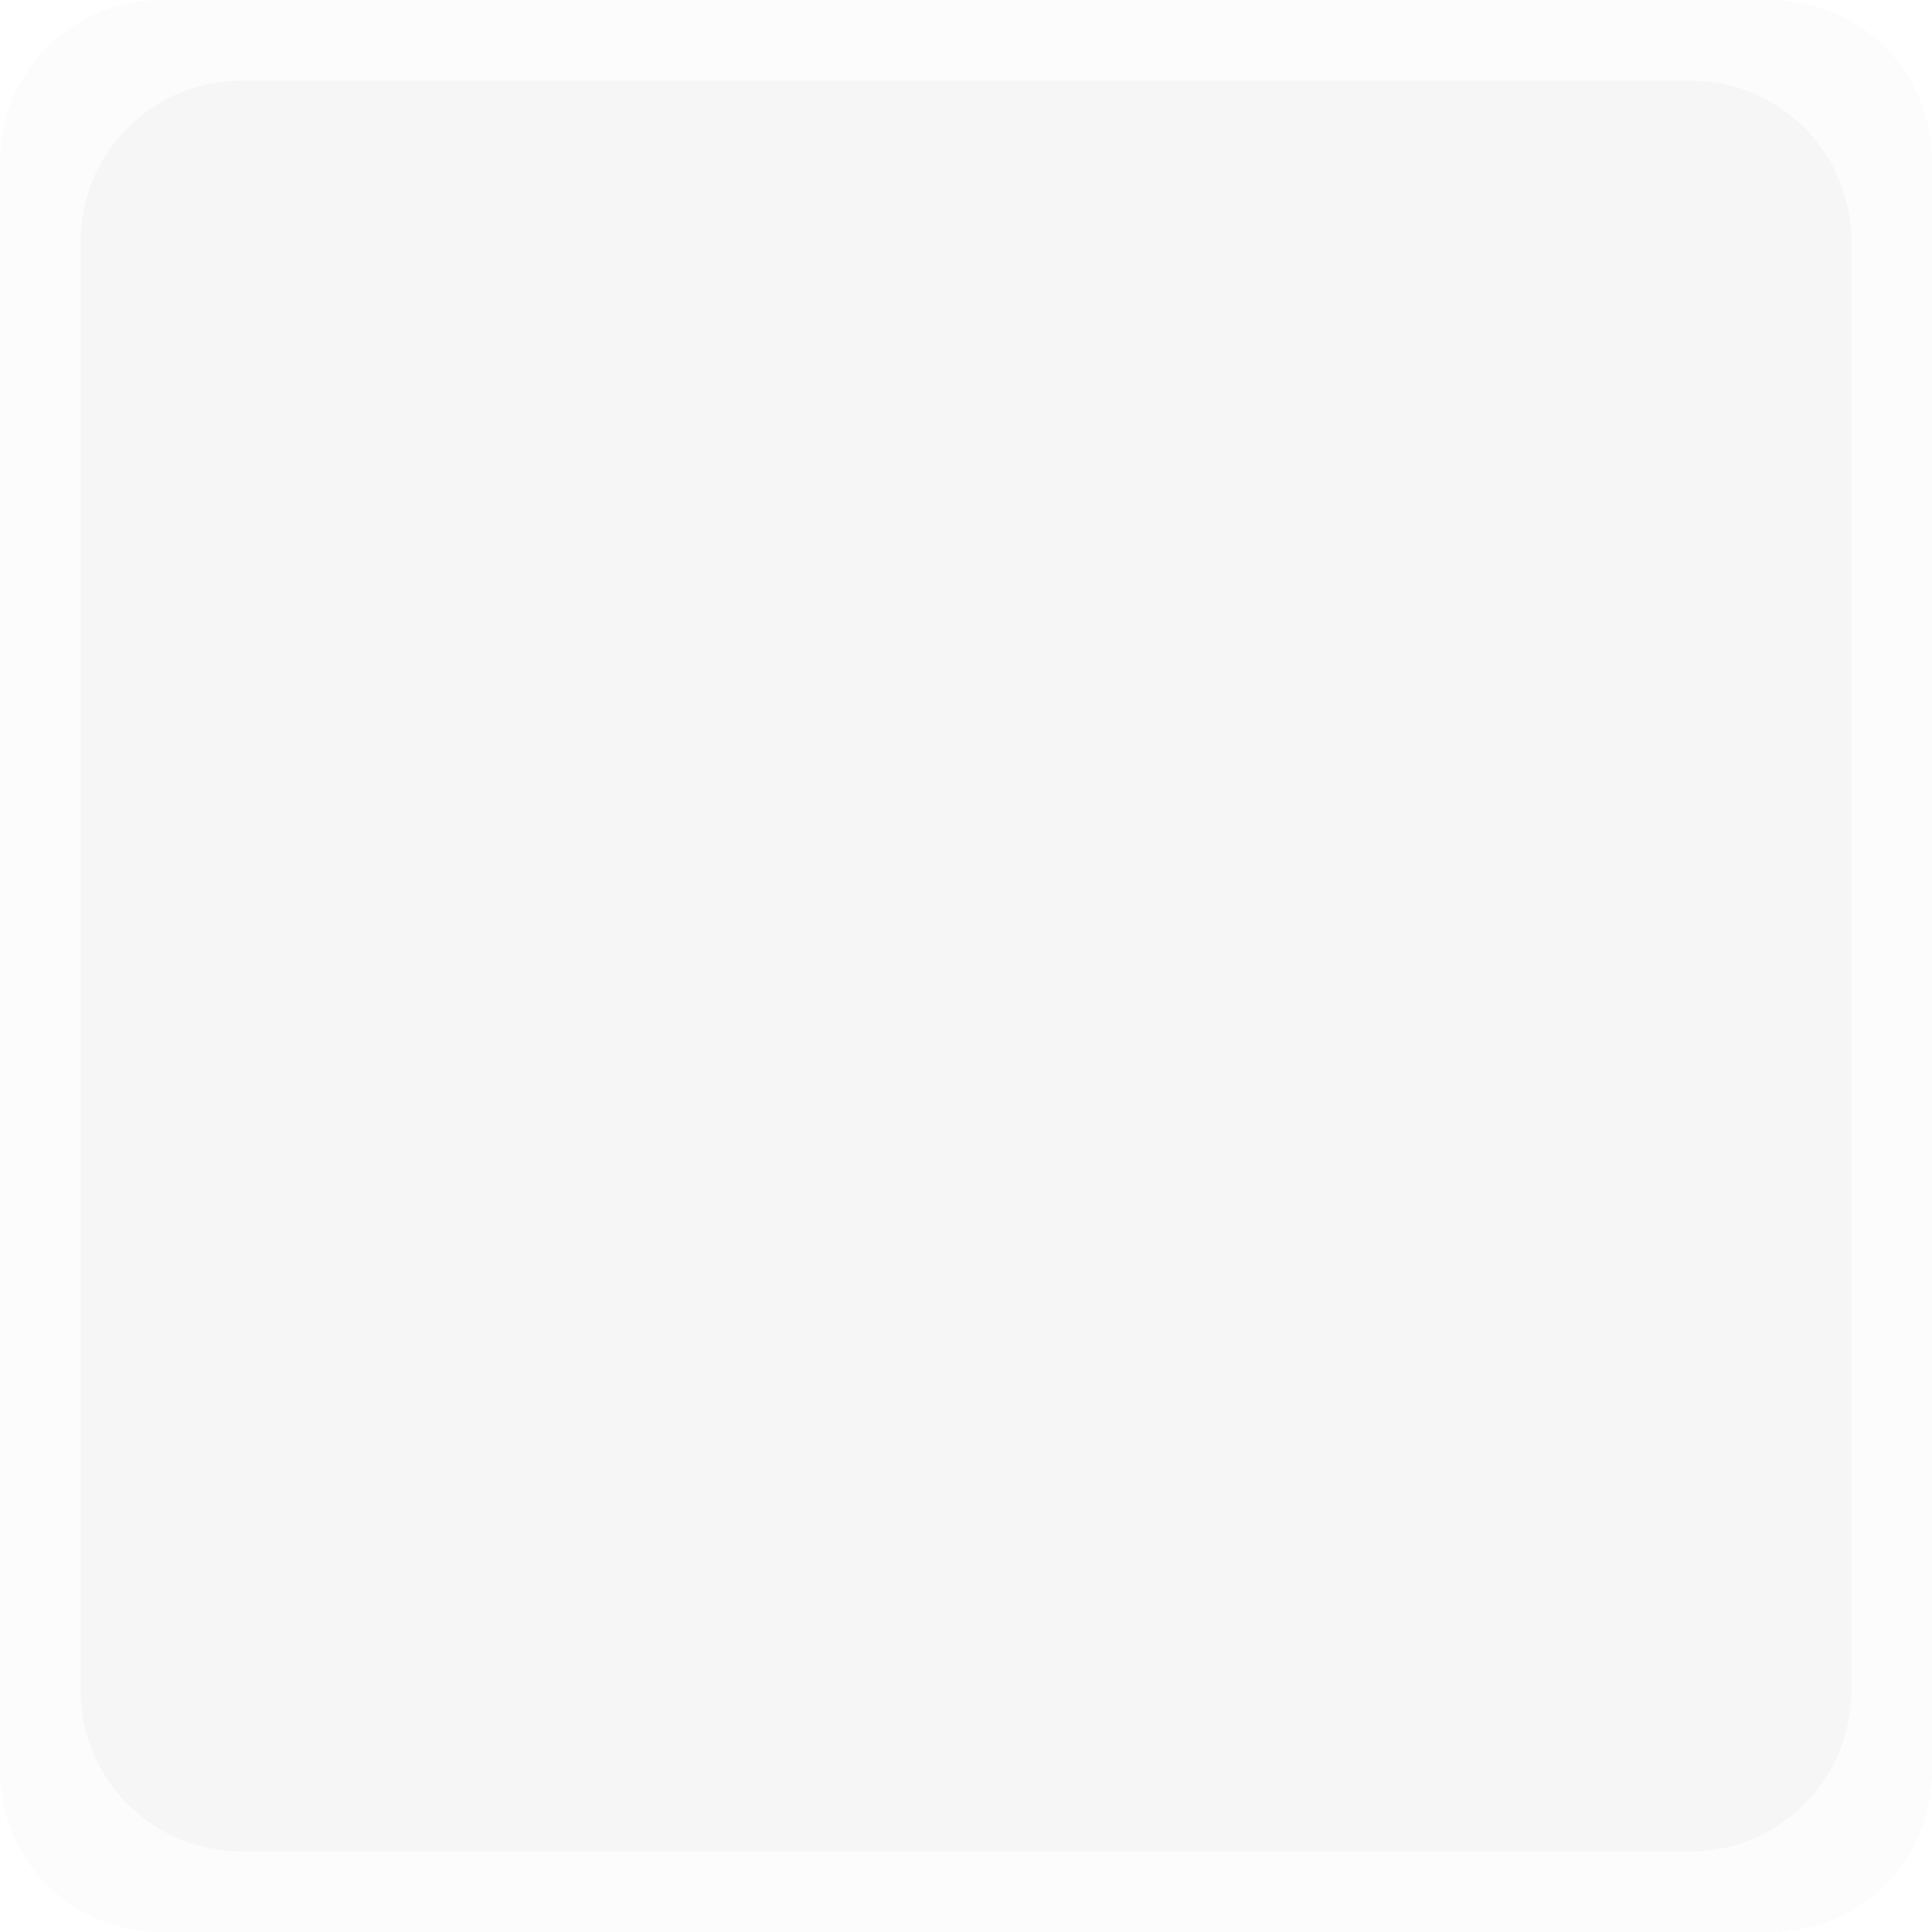
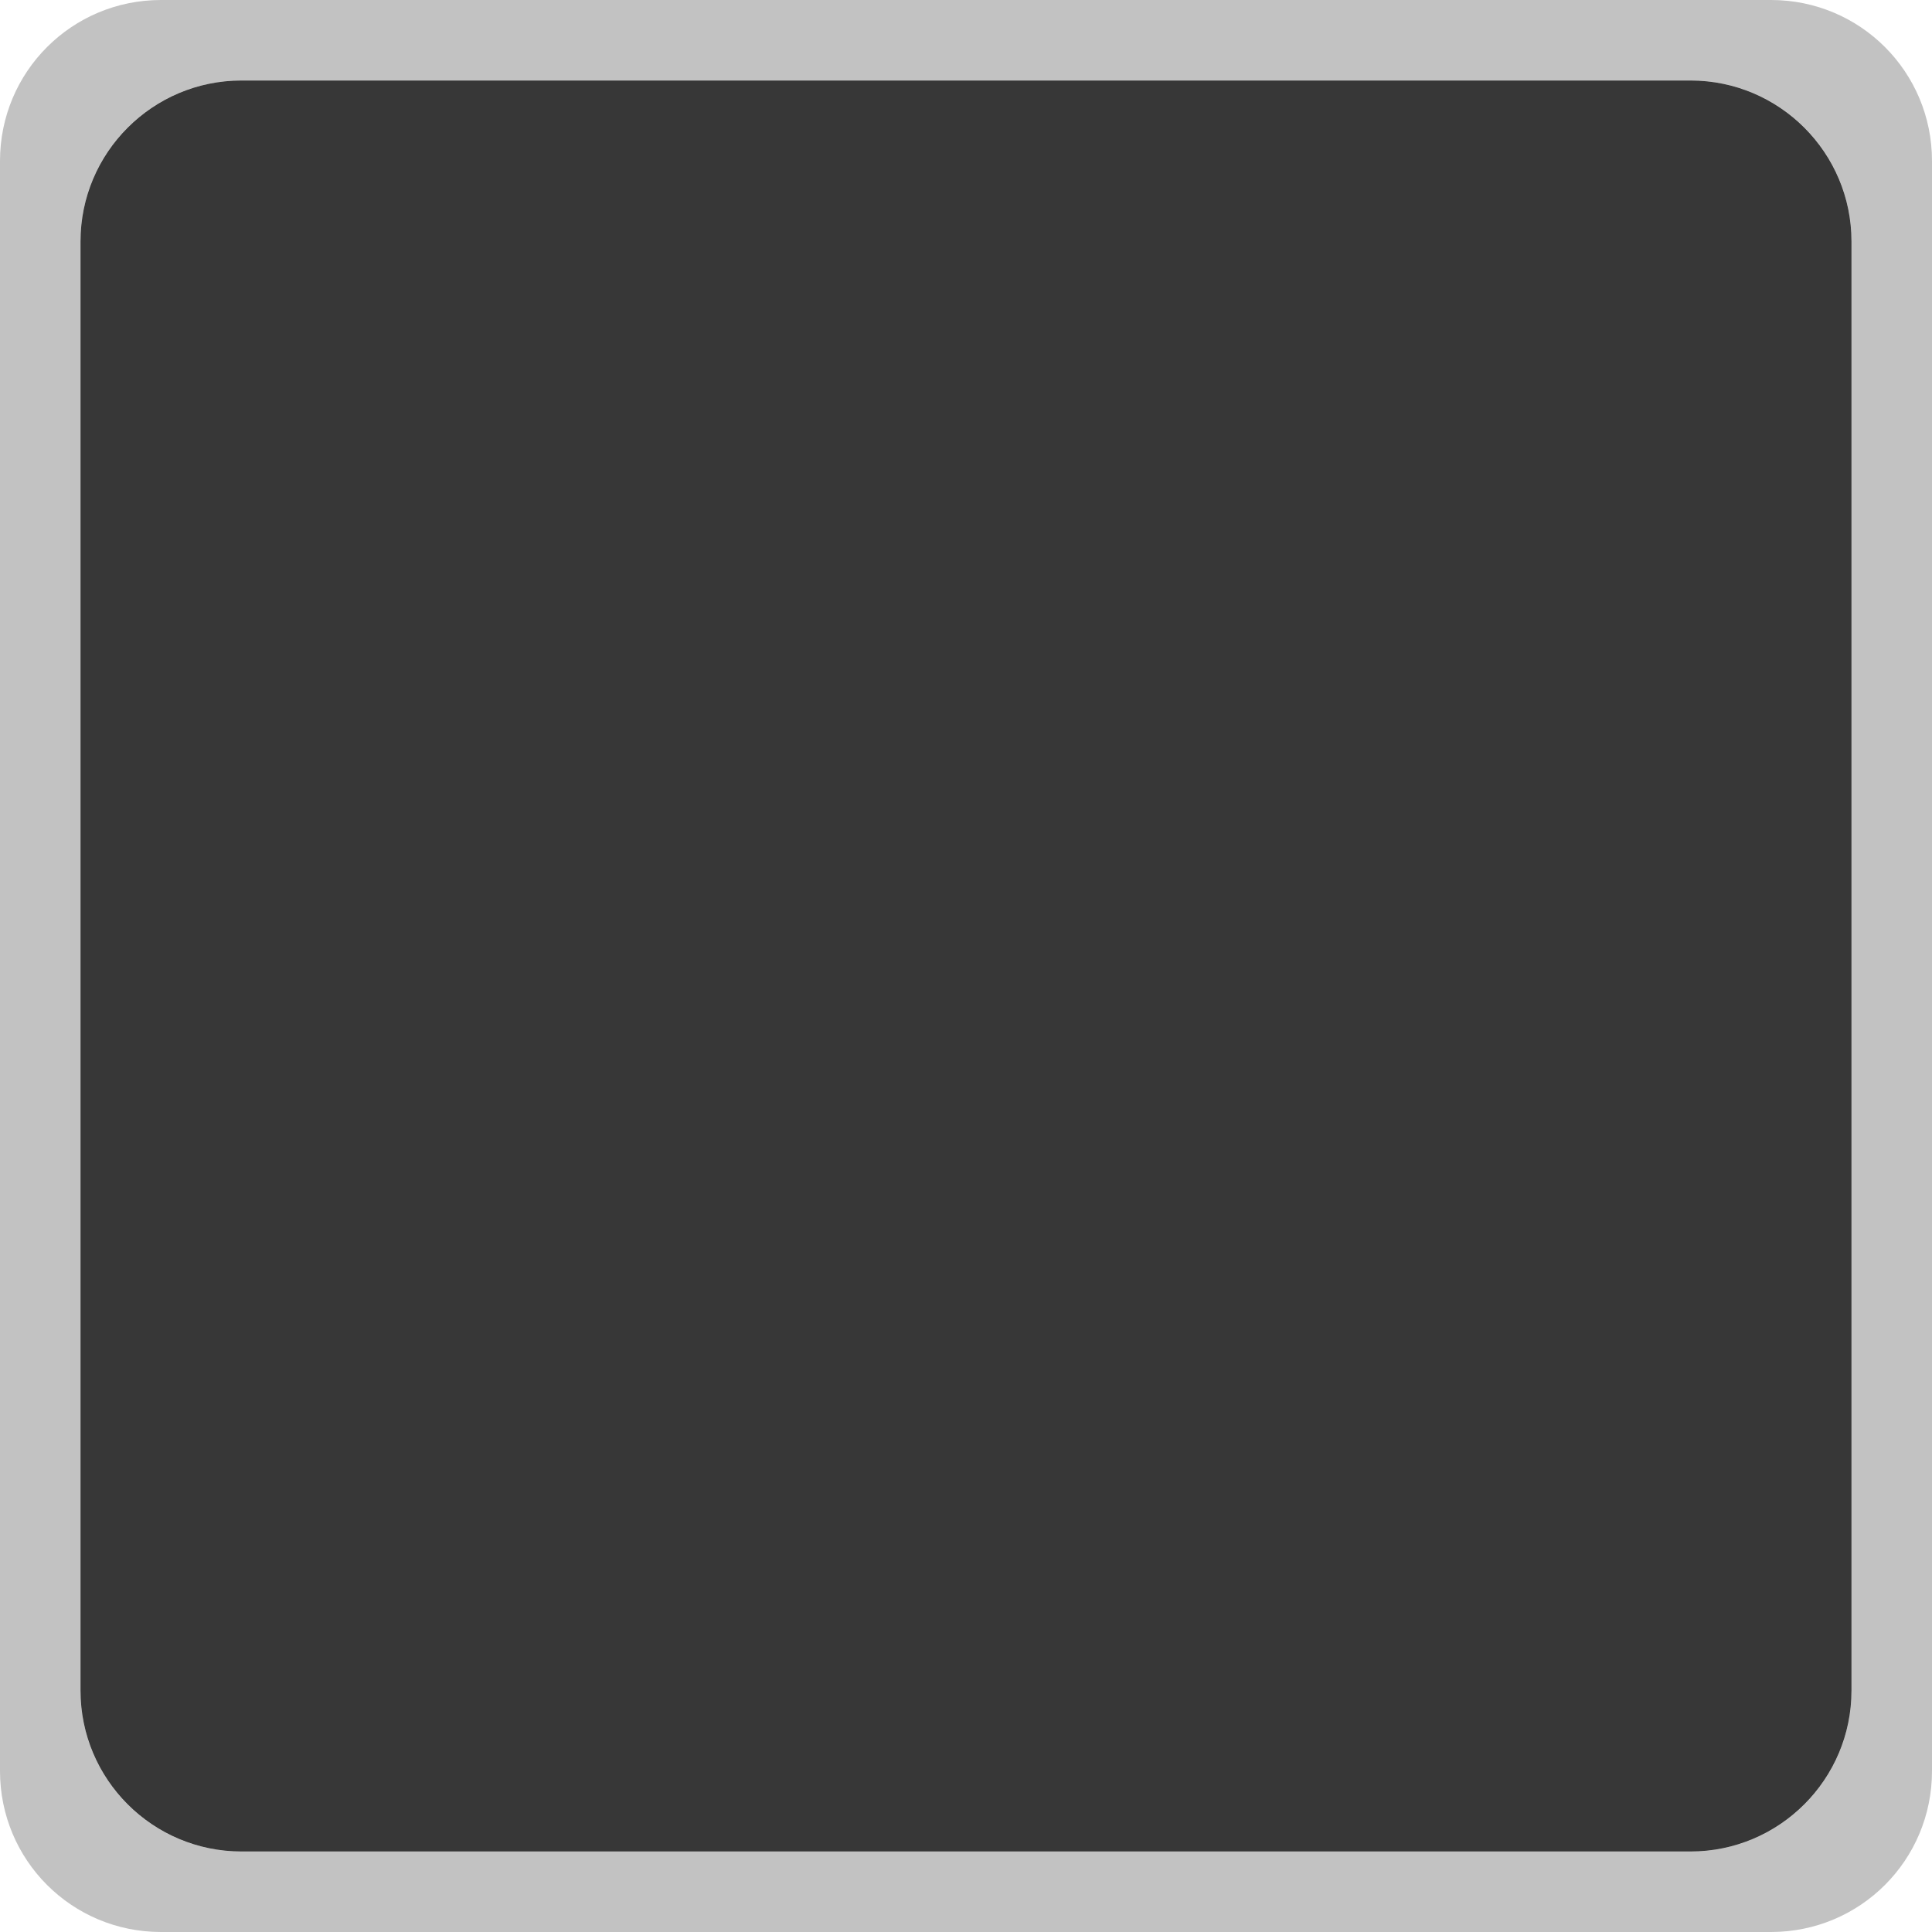
<svg xmlns="http://www.w3.org/2000/svg" width="24" height="24" id="svg11300" version="1.0" style="display:inline;enable-background:new">
  <defs id="defs3" />
  <g style="display:inline" id="layer1" transform="translate(0,-276)">
-     <path style="opacity:0.3;fill:#f5f5f5;fill-opacity:1;stroke:none" d="M 2 0 C 0.892 0 3.0947467e-18 0.892 0 2 L 0 22 C 0 23.108 0.892 24 2 24 L 22 24 C 23.108 24 24 23.108 24 22 L 24 2 C 24 0.892 23.108 3.0947467e-18 22 0 L 2 0 z M 3 1 L 21 1 C 22.108 1 23 1.892 23 3 L 23 21 C 23 22.108 22.108 23 21 23 L 3 23 C 1.892 23 1 22.108 1 21 L 1 3 C 1 1.892 1.892 1 3 1 z " transform="translate(0,276)" id="rect3005" />
-     <rect style="fill:#f5f5f5;fill-opacity:1;stroke:none;opacity:0.85" id="rect3003" width="22" height="22" x="1" y="1" ry="2" rx="2" transform="translate(0,276)" />
+     <path style="opacity:0.3;fill:#323232;fill-opacity:1;stroke:none" d="M 2 0 C 0.892 0 3.0947467e-18 0.892 0 2 L 0 22 C 0 23.108 0.892 24 2 24 L 22 24 C 23.108 24 24 23.108 24 22 L 24 2 C 24 0.892 23.108 3.0947467e-18 22 0 L 2 0 z M 3 1 L 21 1 C 22.108 1 23 1.892 23 3 L 23 21 C 23 22.108 22.108 23 21 23 L 3 23 C 1.892 23 1 22.108 1 21 L 1 3 C 1 1.892 1.892 1 3 1 z " transform="translate(0,276)" id="rect3005" />
+     <rect style="fill:#141414;fill-opacity:1;stroke:none;opacity:0.85" id="rect3003" width="22" height="22" x="1" y="1" ry="2" rx="2" transform="translate(0,276)" />
  </g>
</svg>
